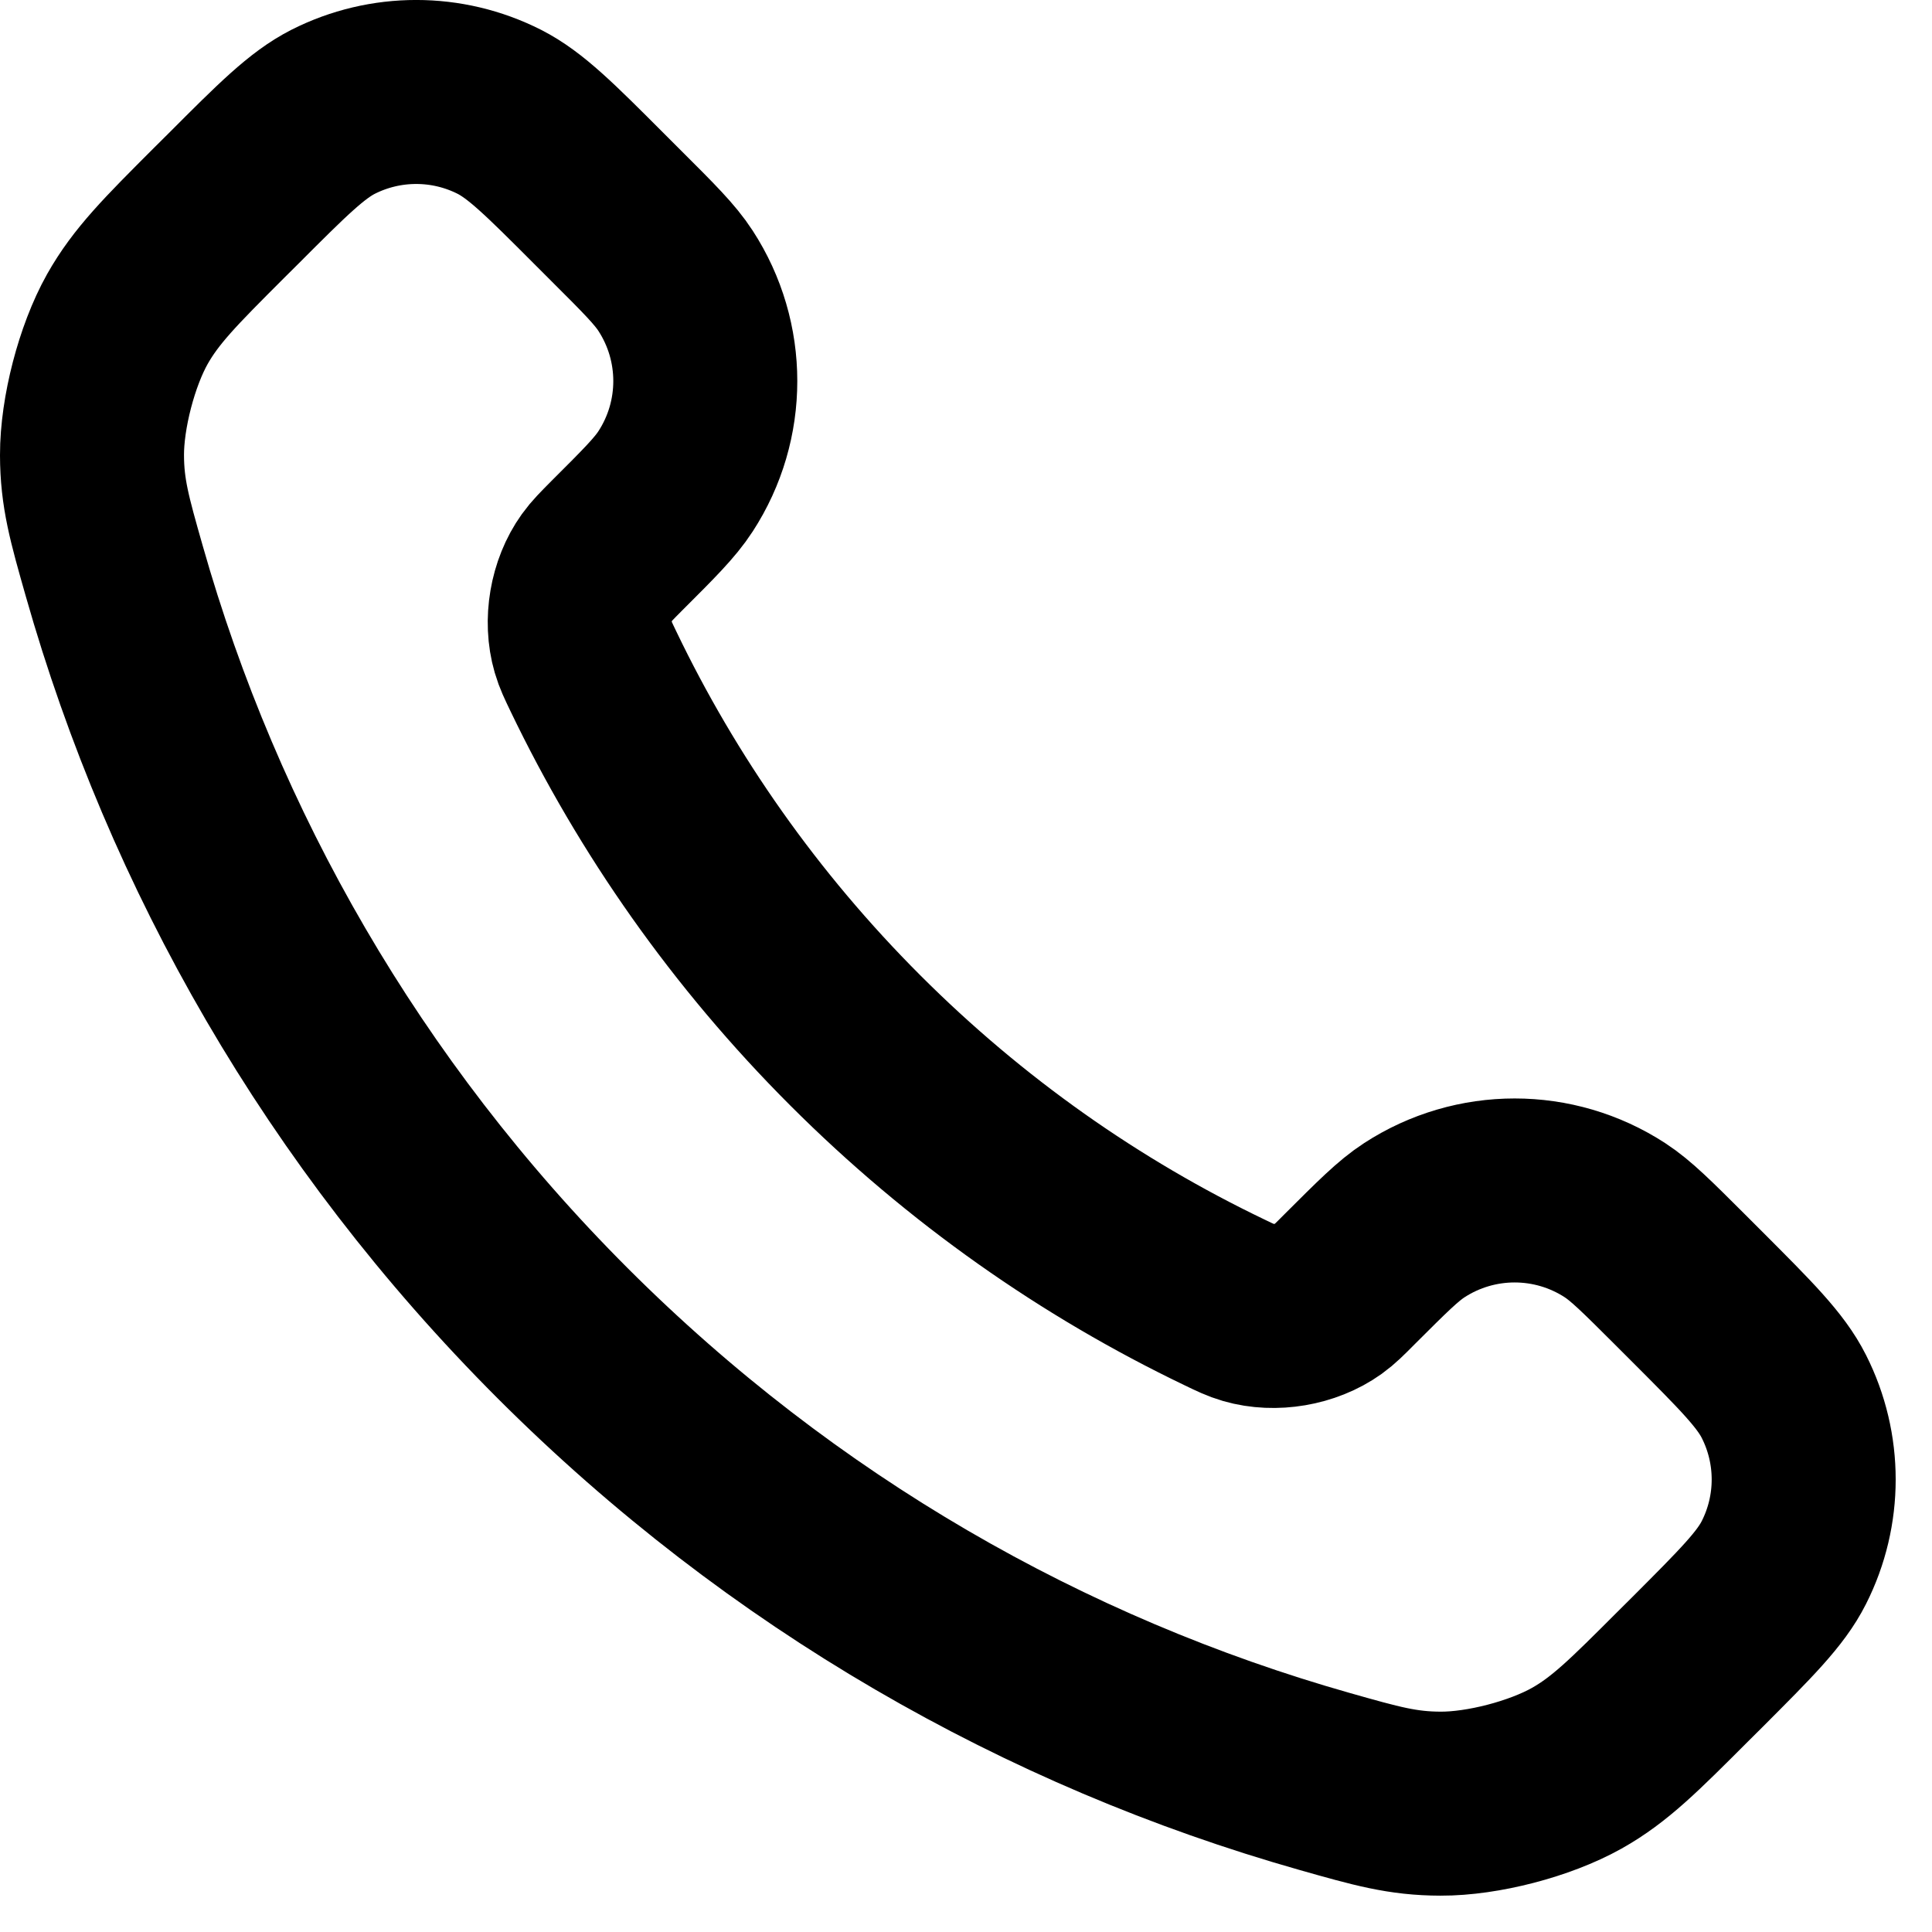
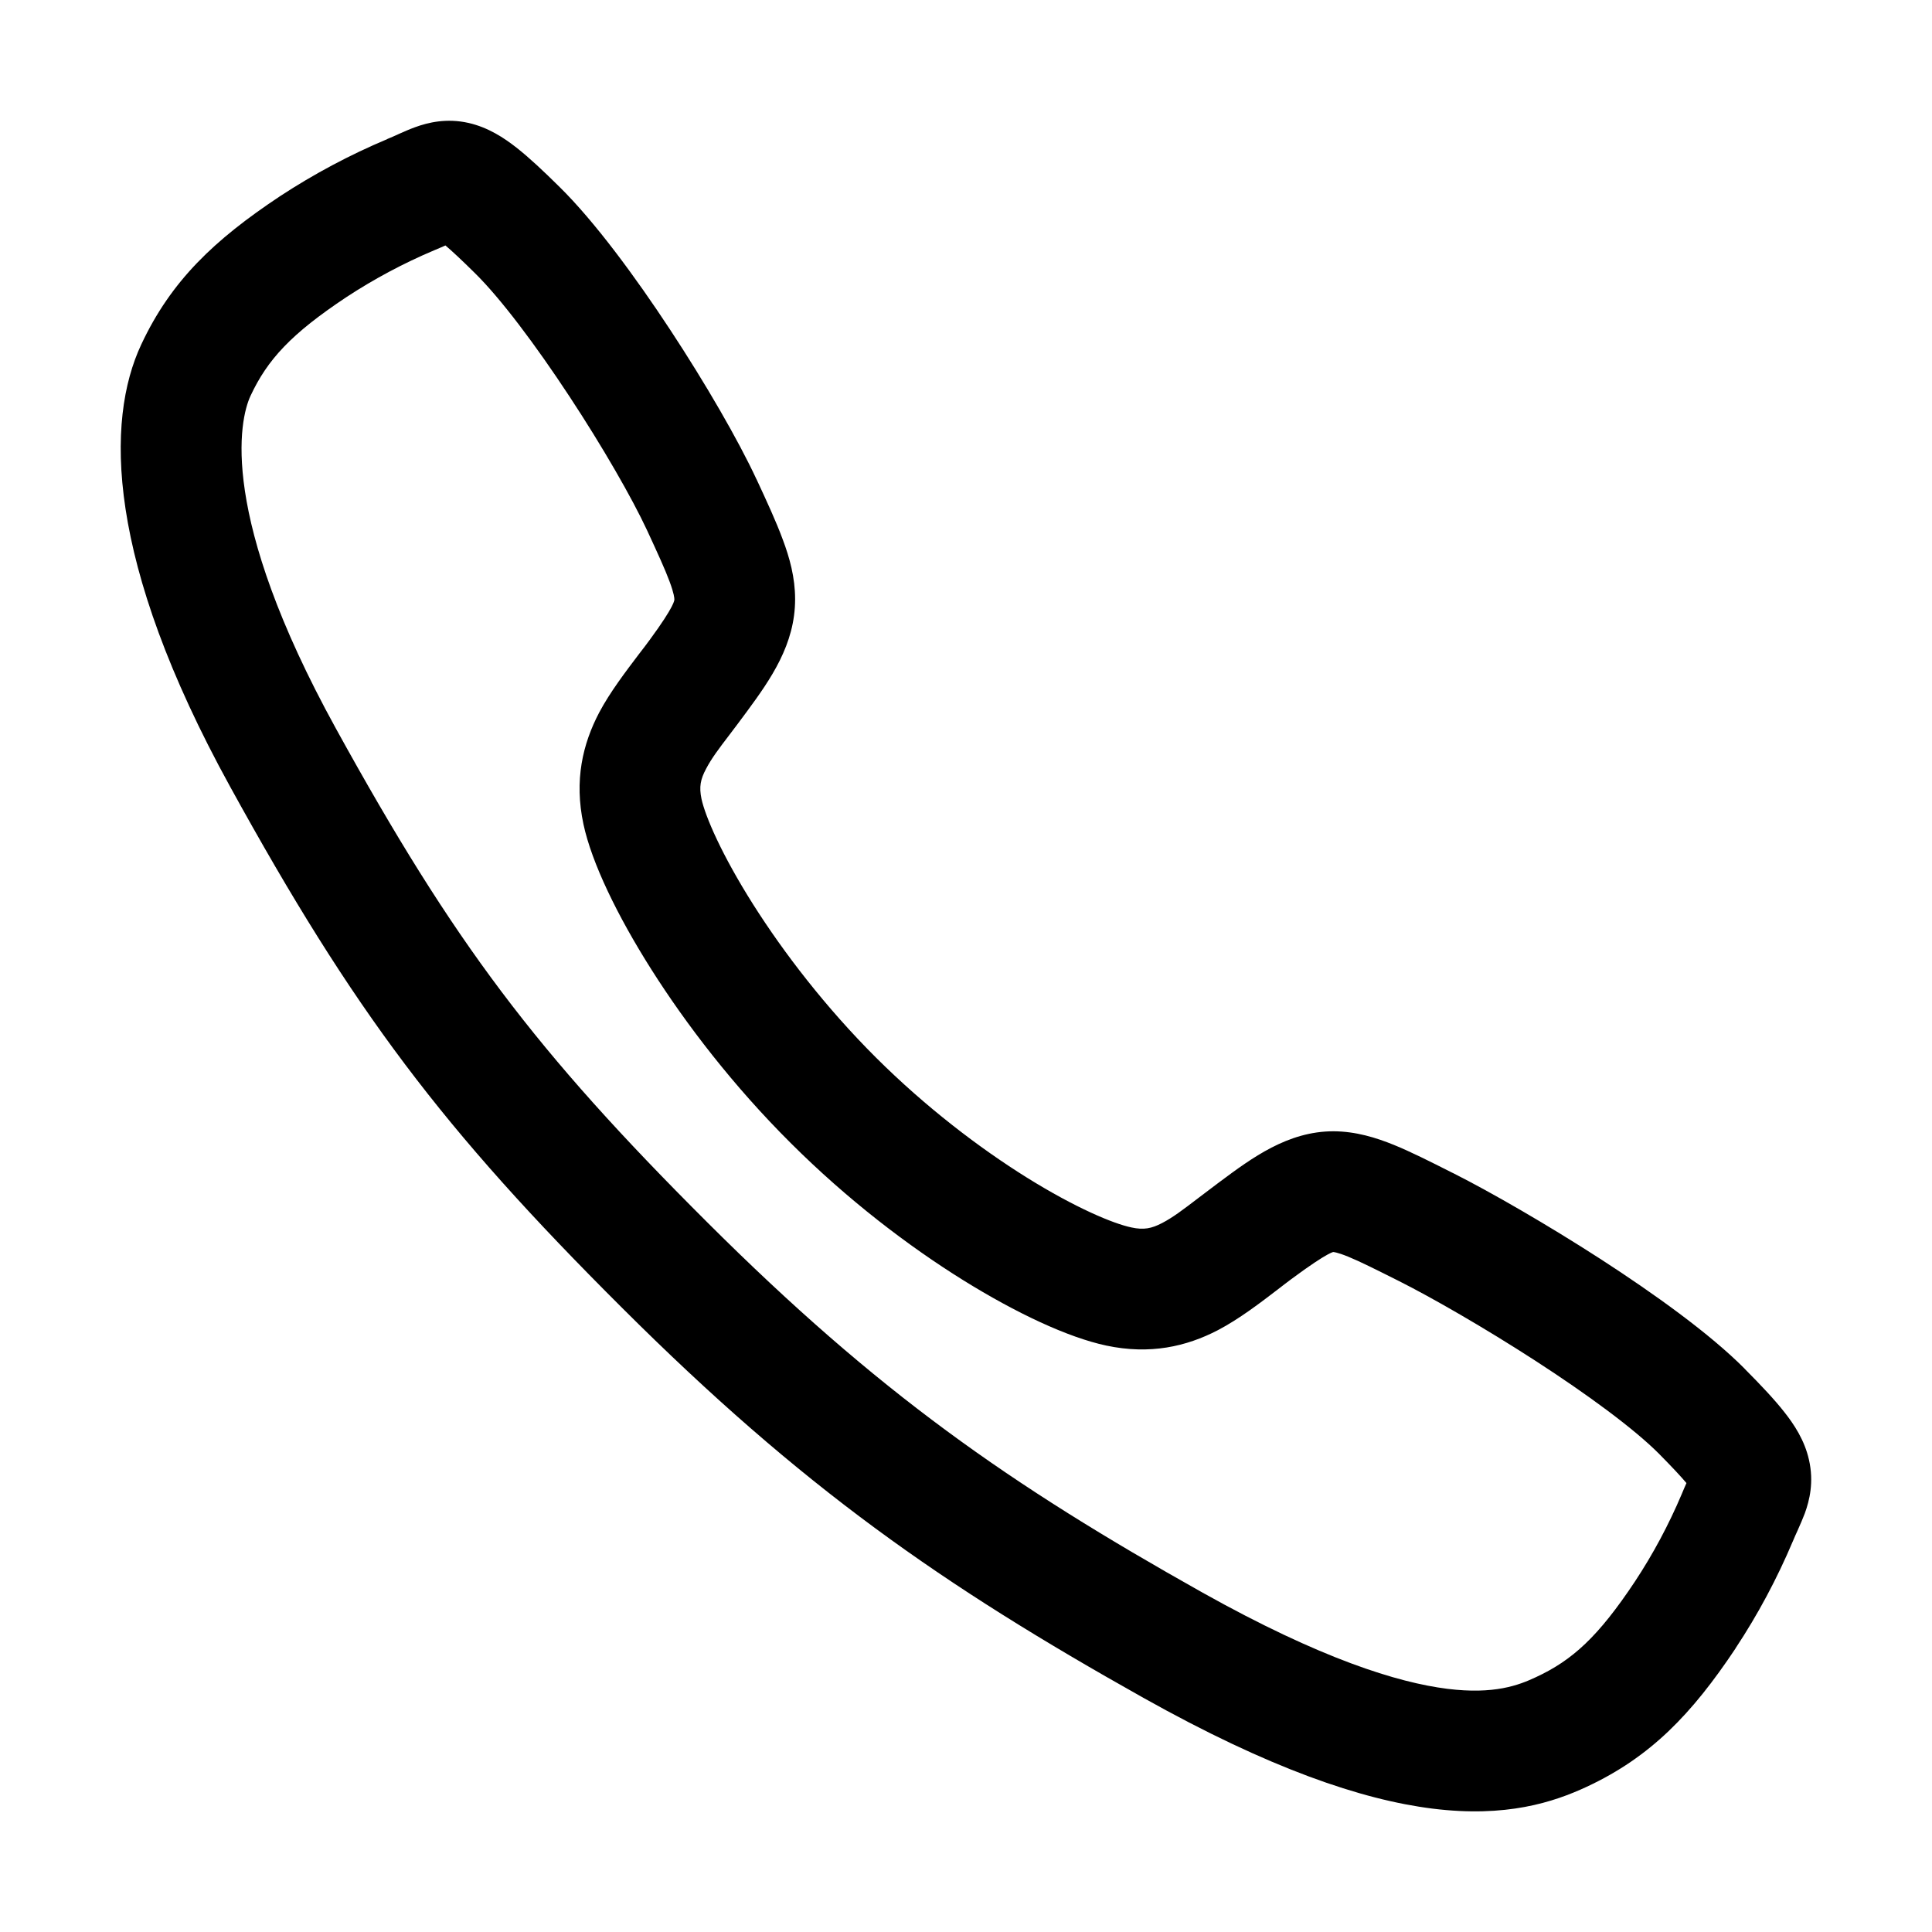
- <svg xmlns="http://www.w3.org/2000/svg" width="21" height="21" viewBox="0 0 21 21" fill="none">
-   <path d="M6.451 7.299C7.147 8.748 8.095 10.107 9.297 11.309C10.498 12.51 11.857 13.459 13.307 14.155C13.431 14.215 13.494 14.245 13.573 14.268C13.853 14.349 14.197 14.291 14.435 14.121C14.502 14.073 14.559 14.016 14.673 13.901C15.023 13.552 15.197 13.377 15.373 13.263C16.036 12.832 16.891 12.832 17.554 13.263C17.729 13.377 17.904 13.552 18.254 13.901L18.449 14.096C18.98 14.628 19.246 14.893 19.39 15.179C19.677 15.746 19.677 16.417 19.39 16.984C19.246 17.27 18.98 17.535 18.449 18.067L18.291 18.224C17.761 18.754 17.497 19.019 17.137 19.221C16.737 19.445 16.116 19.607 15.658 19.605C15.245 19.604 14.963 19.524 14.399 19.364C11.365 18.503 8.503 16.878 6.115 14.491C3.727 12.102 2.103 9.24 1.242 6.207C1.081 5.642 1.001 5.36 1 4.947C0.999 4.489 1.16 3.868 1.384 3.469C1.587 3.109 1.851 2.844 2.381 2.314L2.539 2.157C3.07 1.625 3.336 1.36 3.621 1.215C4.189 0.928 4.859 0.928 5.427 1.215C5.712 1.36 5.978 1.625 6.509 2.157L6.704 2.352C7.054 2.701 7.229 2.876 7.343 3.052C7.774 3.715 7.774 4.569 7.343 5.232C7.229 5.408 7.054 5.583 6.704 5.932C6.59 6.047 6.533 6.104 6.485 6.171C6.315 6.408 6.256 6.752 6.338 7.033C6.361 7.112 6.391 7.174 6.451 7.299Z" stroke="currentColor" stroke-width="2" stroke-linecap="round" stroke-linejoin="round" />
+ <svg xmlns="http://www.w3.org/2000/svg" width="22" height="22" viewBox="0 0 22 22" fill="none">
+   <path fill-rule="evenodd" clip-rule="evenodd" d="M5.881 1.681C6.025 1.794 6.187 1.946 6.373 2.13C6.772 2.523 7.235 3.152 7.632 3.756C8.034 4.367 8.406 5.01 8.614 5.457L8.615 5.458L8.615 5.458C8.733 5.712 8.84 5.943 8.914 6.145C8.991 6.35 9.054 6.575 9.054 6.822C9.055 7.337 8.775 7.735 8.506 8.101C8.428 8.207 8.363 8.293 8.306 8.368C8.184 8.528 8.104 8.633 8.04 8.755C7.977 8.873 7.959 8.959 7.988 9.097C8.031 9.296 8.217 9.731 8.577 10.3C8.926 10.851 9.403 11.472 9.973 12.041C10.543 12.609 11.154 13.073 11.694 13.41C12.25 13.756 12.678 13.934 12.883 13.977C13.025 14.008 13.114 13.989 13.233 13.927C13.358 13.862 13.47 13.776 13.643 13.644C13.712 13.592 13.789 13.533 13.881 13.464L13.881 13.464L13.888 13.459C14.256 13.185 14.665 12.882 15.184 12.882C15.44 12.883 15.67 12.955 15.872 13.037C16.066 13.116 16.288 13.228 16.531 13.351L16.552 13.361C16.979 13.577 17.614 13.942 18.229 14.339C18.833 14.73 19.47 15.186 19.867 15.586L19.867 15.587C20.052 15.773 20.205 15.935 20.318 16.079C20.428 16.218 20.549 16.399 20.599 16.623C20.657 16.876 20.605 17.086 20.552 17.232C20.527 17.298 20.499 17.361 20.479 17.406C20.476 17.413 20.473 17.42 20.47 17.427C20.451 17.469 20.434 17.505 20.417 17.547L20.416 17.548L20.416 17.549C20.236 17.975 20.018 18.384 19.763 18.769L19.762 18.77L19.762 18.772C19.264 19.519 18.796 20.007 18.069 20.346C17.691 20.522 17.151 20.7 16.312 20.595C15.505 20.494 14.454 20.137 13.021 19.334L13.021 19.334C10.727 18.048 9.135 16.939 7.082 14.891C5.035 12.85 4.029 11.518 2.62 8.957C1.201 6.379 1.203 4.79 1.608 3.924C1.948 3.197 2.441 2.731 3.186 2.236L3.187 2.235L3.189 2.234C3.575 1.981 3.984 1.763 4.41 1.584L4.411 1.583L4.412 1.582C4.455 1.565 4.492 1.548 4.534 1.529C4.54 1.526 4.547 1.523 4.554 1.52C4.599 1.5 4.662 1.472 4.728 1.448C4.874 1.395 5.084 1.343 5.336 1.4C5.56 1.451 5.741 1.571 5.881 1.681ZM4.942 2.851C4.594 2.998 4.261 3.176 3.945 3.383C3.316 3.801 3.046 4.094 2.853 4.507C2.725 4.781 2.487 5.865 3.824 8.294C5.171 10.74 6.098 11.968 8.053 13.918C10.002 15.861 11.488 16.898 13.693 18.135C15.042 18.89 15.917 19.16 16.482 19.231C17.015 19.297 17.294 19.19 17.488 19.099C17.905 18.906 18.199 18.638 18.616 18.011C18.824 17.696 19.002 17.363 19.149 17.016C19.168 16.968 19.188 16.925 19.204 16.888C19.14 16.812 19.042 16.707 18.891 16.554C18.605 16.267 18.075 15.878 17.482 15.494C16.899 15.117 16.308 14.778 15.933 14.589C15.662 14.453 15.489 14.366 15.352 14.31C15.219 14.256 15.181 14.257 15.182 14.257C15.195 14.257 15.152 14.233 14.701 14.568C14.655 14.602 14.606 14.64 14.553 14.681C14.352 14.835 14.109 15.021 13.868 15.147C13.508 15.334 13.094 15.428 12.596 15.322C12.16 15.229 11.572 14.953 10.967 14.577C10.345 14.19 9.651 13.662 9.002 13.014C8.353 12.368 7.813 11.665 7.415 11.036C7.029 10.426 6.738 9.825 6.644 9.386C6.537 8.885 6.635 8.472 6.823 8.114C6.945 7.883 7.127 7.645 7.276 7.448C7.32 7.391 7.362 7.337 7.398 7.287C7.687 6.894 7.68 6.831 7.679 6.824C7.679 6.824 7.679 6.824 7.679 6.824C7.679 6.811 7.676 6.76 7.625 6.623C7.573 6.483 7.492 6.306 7.368 6.038C7.198 5.673 6.865 5.092 6.483 4.512C6.097 3.925 5.699 3.396 5.408 3.11L5.408 3.109L5.407 3.109C5.253 2.957 5.148 2.859 5.072 2.795C5.035 2.812 4.99 2.831 4.942 2.851Z" fill="currentColor" />
</svg>
